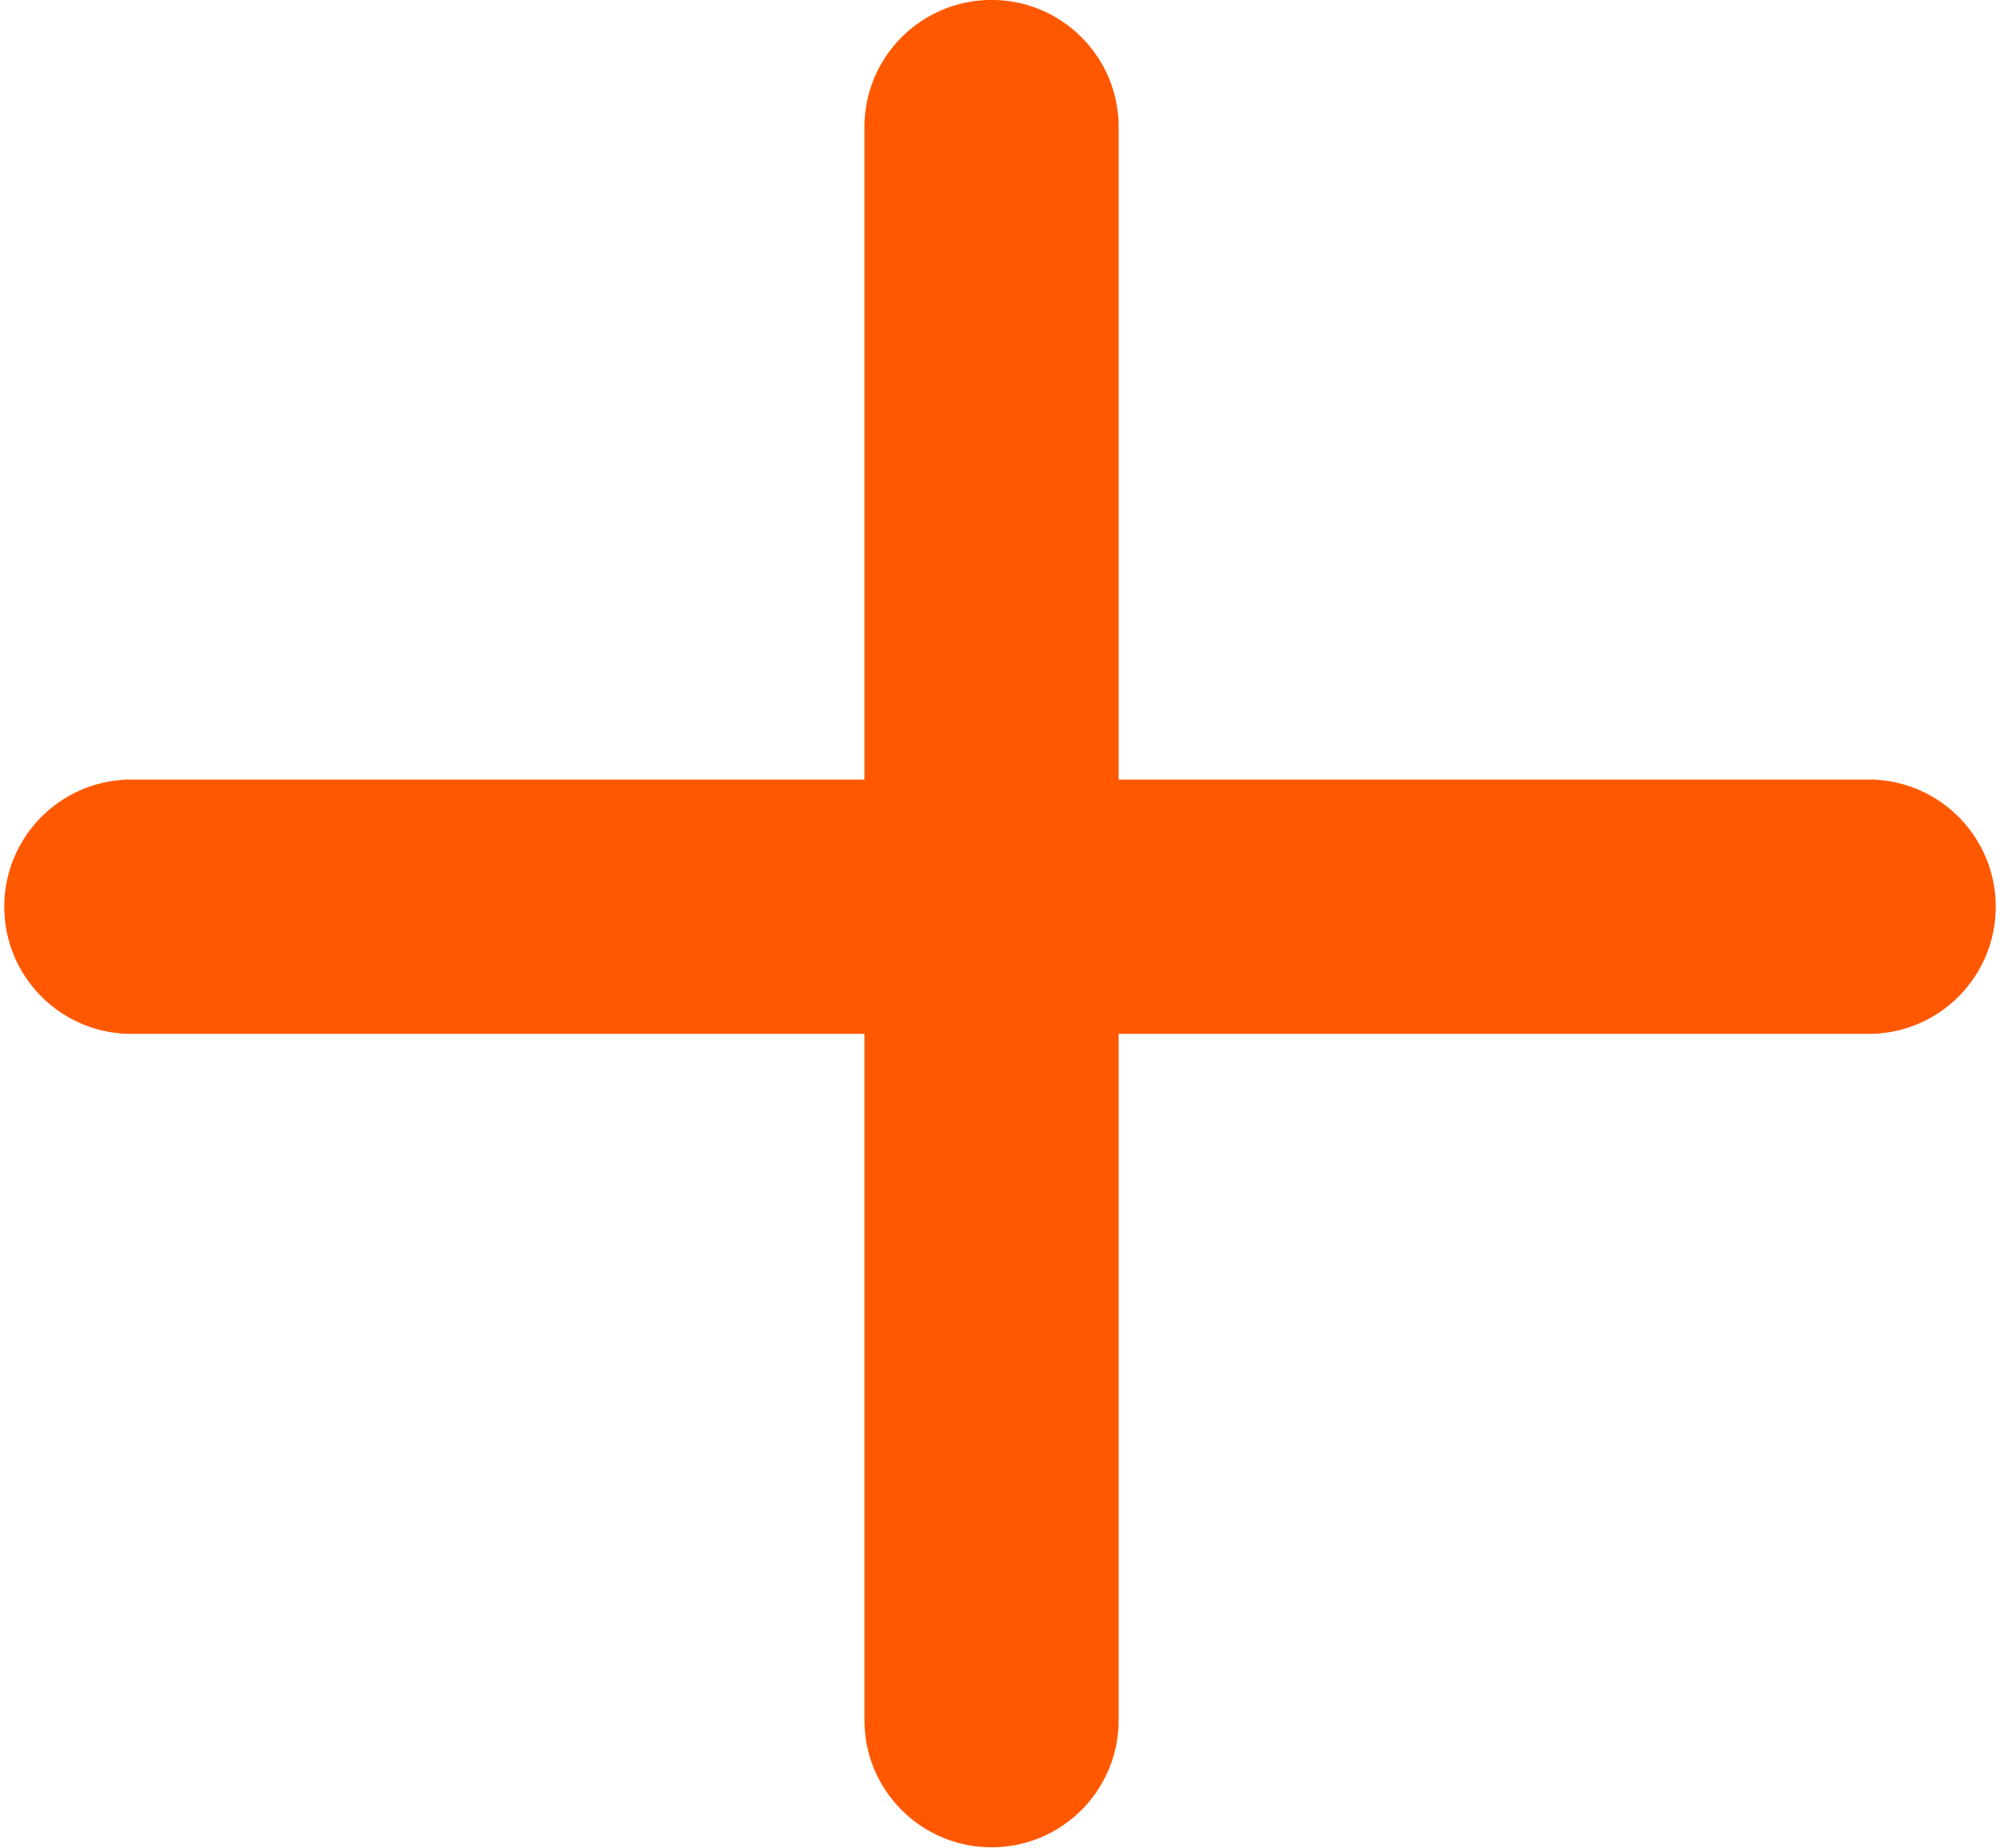
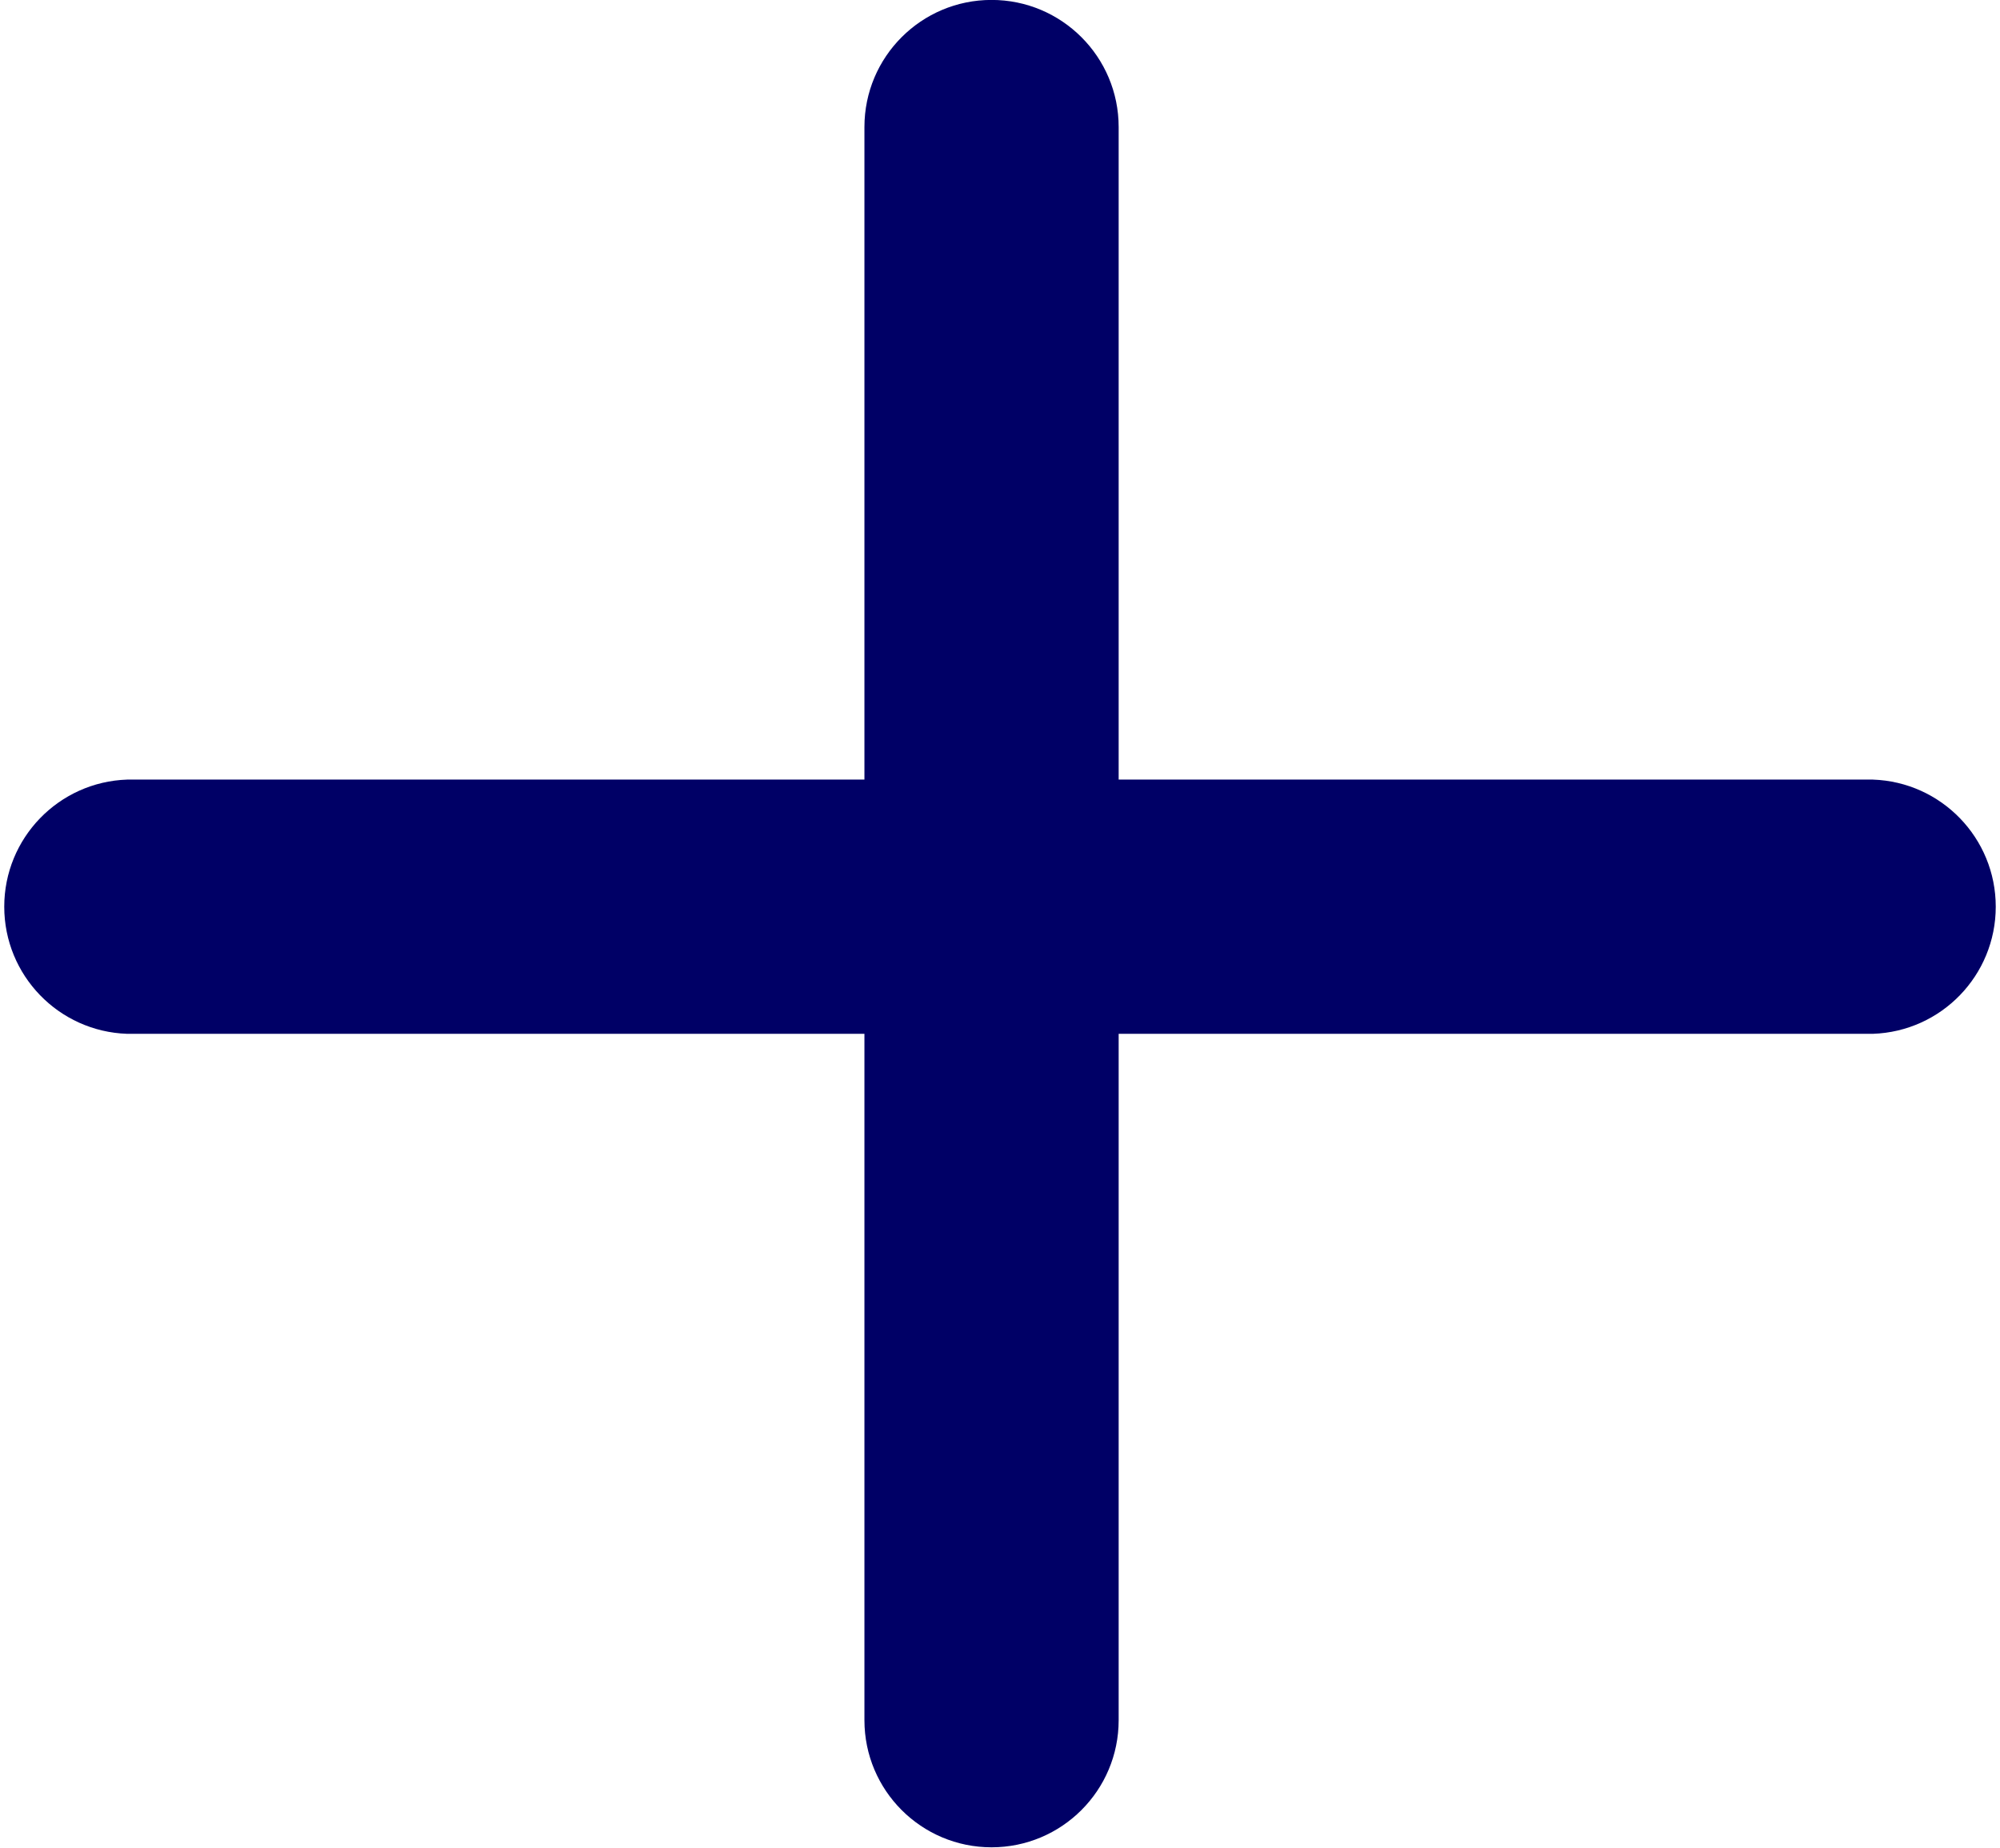
<svg xmlns="http://www.w3.org/2000/svg" id="Layer_1" data-name="Layer 1" viewBox="0 0 14.074 13">
  <defs>
-     <style>.cls-1{fill:#ff5800;}</style>
+     <style>.cls-1{fill: #000066;}</style>
  </defs>
  <path class="cls-1" d="M13.179,5.486H7.872V.894a.894.894,0,1,0-1.789,0V5.486H.895a.895.895,0,0,0,0,1.789H6.083v4.83a.894.894,0,0,0,1.789,0v-4.83h5.307a.895.895,0,0,0,0-1.789Z" />
</svg>
